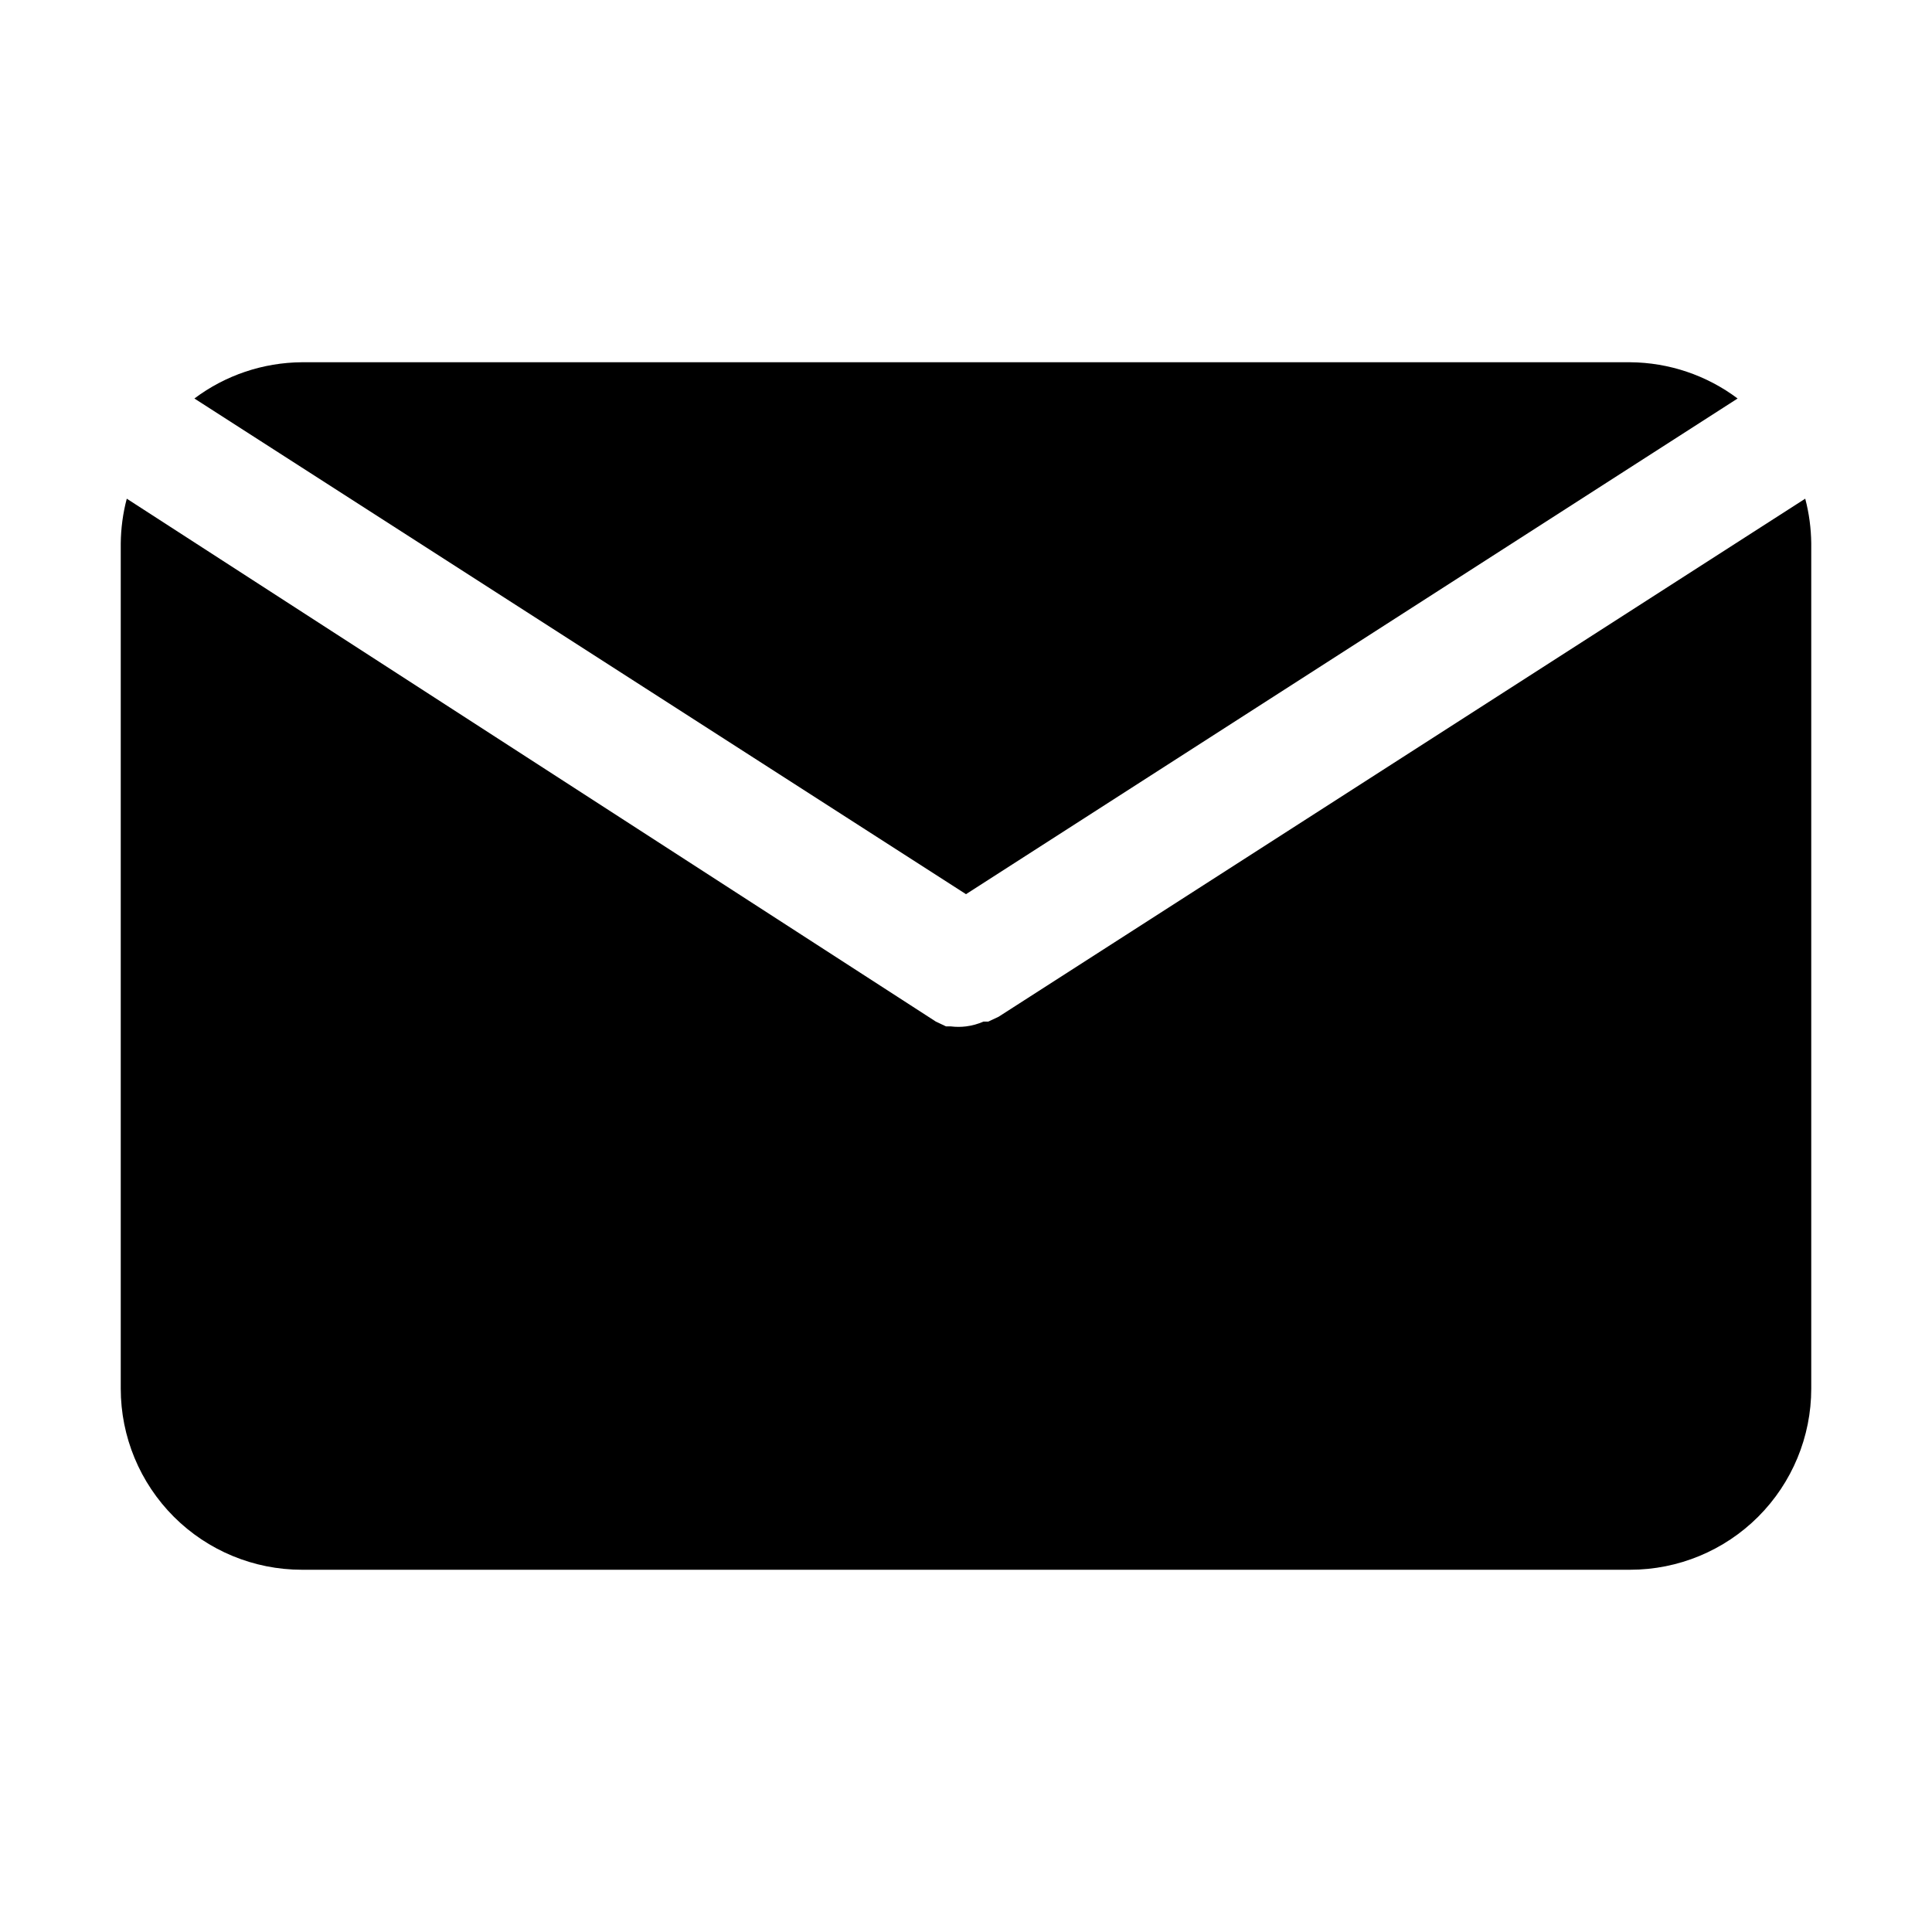
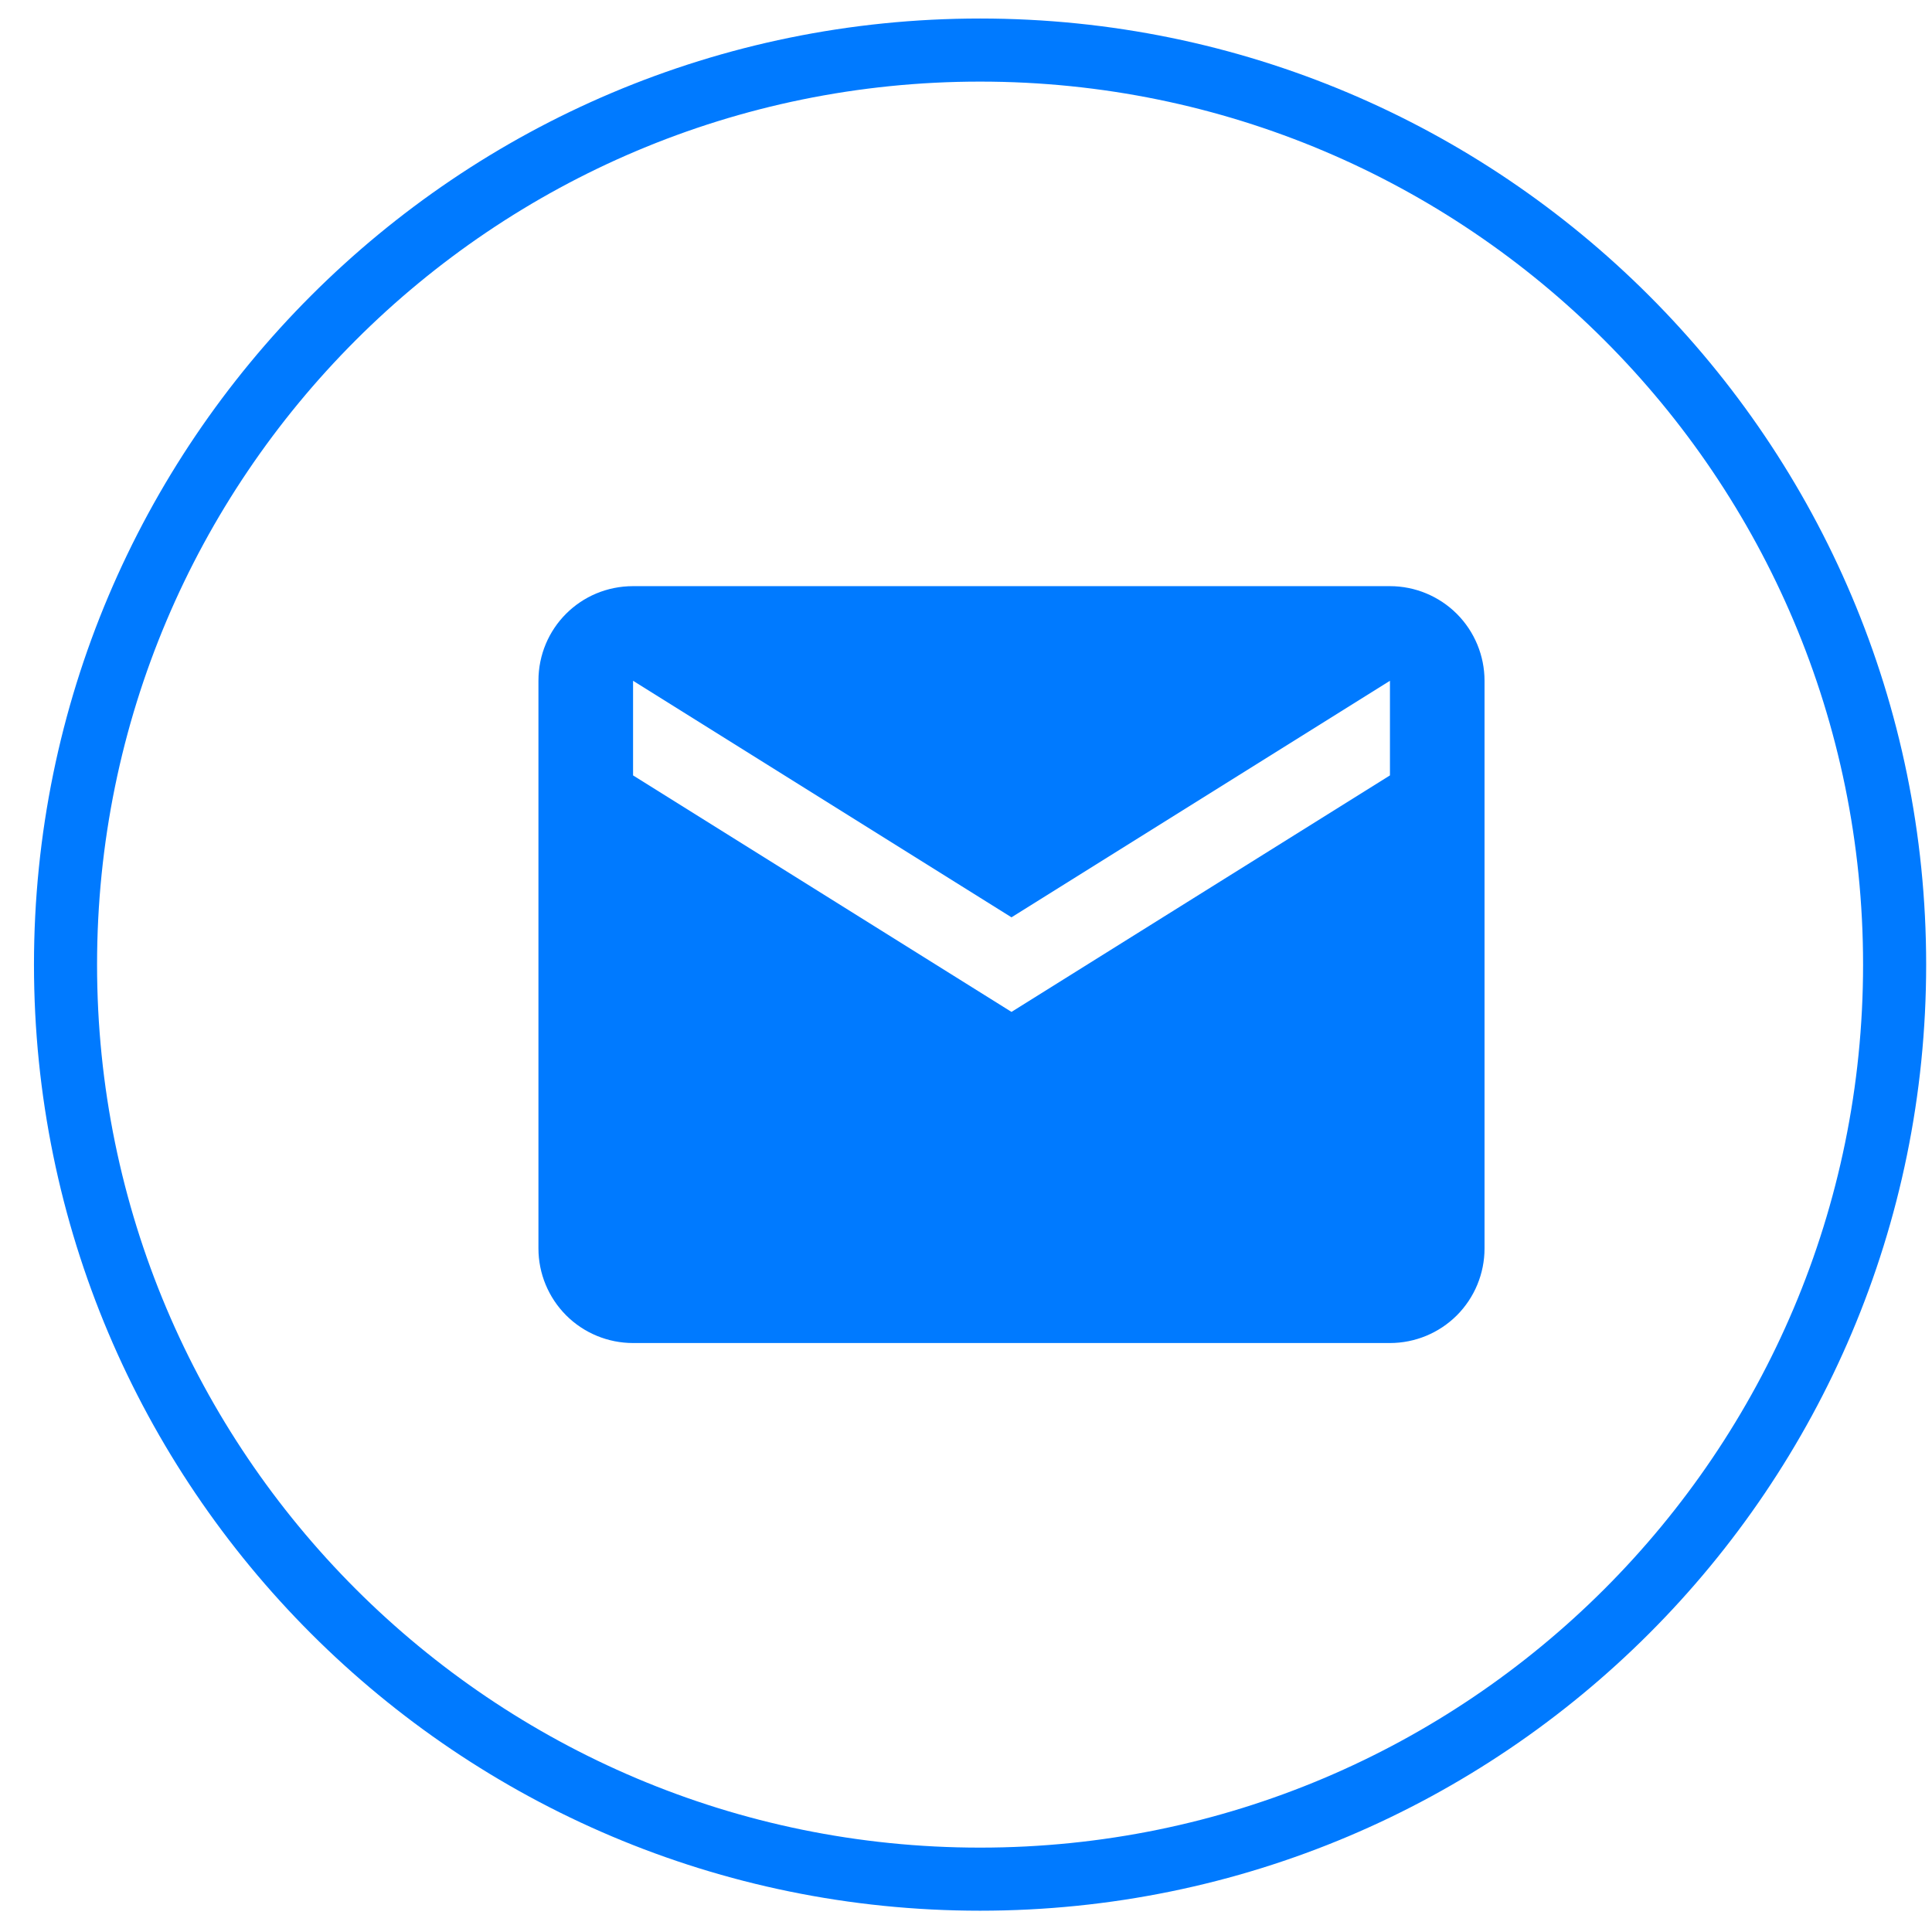
- <svg xmlns="http://www.w3.org/2000/svg" width="34" height="34" viewBox="0 0 34 34" fill="none">
-   <path d="M17 15.736L30.579 7.013C30.033 6.603 29.37 6.38 28.688 6.375H5.312C4.63 6.38 3.967 6.603 3.421 7.013L17 15.736Z" fill="black" />
-   <path d="M17.574 17.893L17.393 17.978H17.308C17.21 18.021 17.106 18.05 17 18.063C16.912 18.074 16.823 18.074 16.734 18.063H16.649L16.469 17.978L2.231 8.776C2.163 9.033 2.128 9.297 2.125 9.563V24.438C2.125 25.283 2.461 26.094 3.059 26.692C3.656 27.289 4.467 27.625 5.312 27.625H28.688C29.533 27.625 30.344 27.289 30.941 26.692C31.539 26.094 31.875 25.283 31.875 24.438V9.563C31.872 9.297 31.837 9.033 31.769 8.776L17.574 17.893Z" fill="black" />
+ <svg xmlns="http://www.w3.org/2000/svg" width="46" height="46" viewBox="0 0 46 46" fill="none">
+   <path d="M33.094 18.462L24.083 24.093L15.073 18.462V16.209L24.083 21.841L33.094 16.209M33.094 13.956H15.073C13.823 13.956 12.82 14.959 12.82 16.209V29.725C12.82 30.322 13.058 30.895 13.48 31.318C13.902 31.74 14.476 31.977 15.073 31.977H33.094C33.691 31.977 34.264 31.74 34.687 31.318C35.109 30.895 35.346 30.322 35.346 29.725V16.209C35.346 15.612 35.109 15.039 34.687 14.616C34.264 14.194 33.691 13.956 33.094 13.956Z" fill="#007AFF" />
+   <circle cx="23.335" cy="22.967" r="21.775" stroke="#007AFF" stroke-width="1.502" />
</svg>
